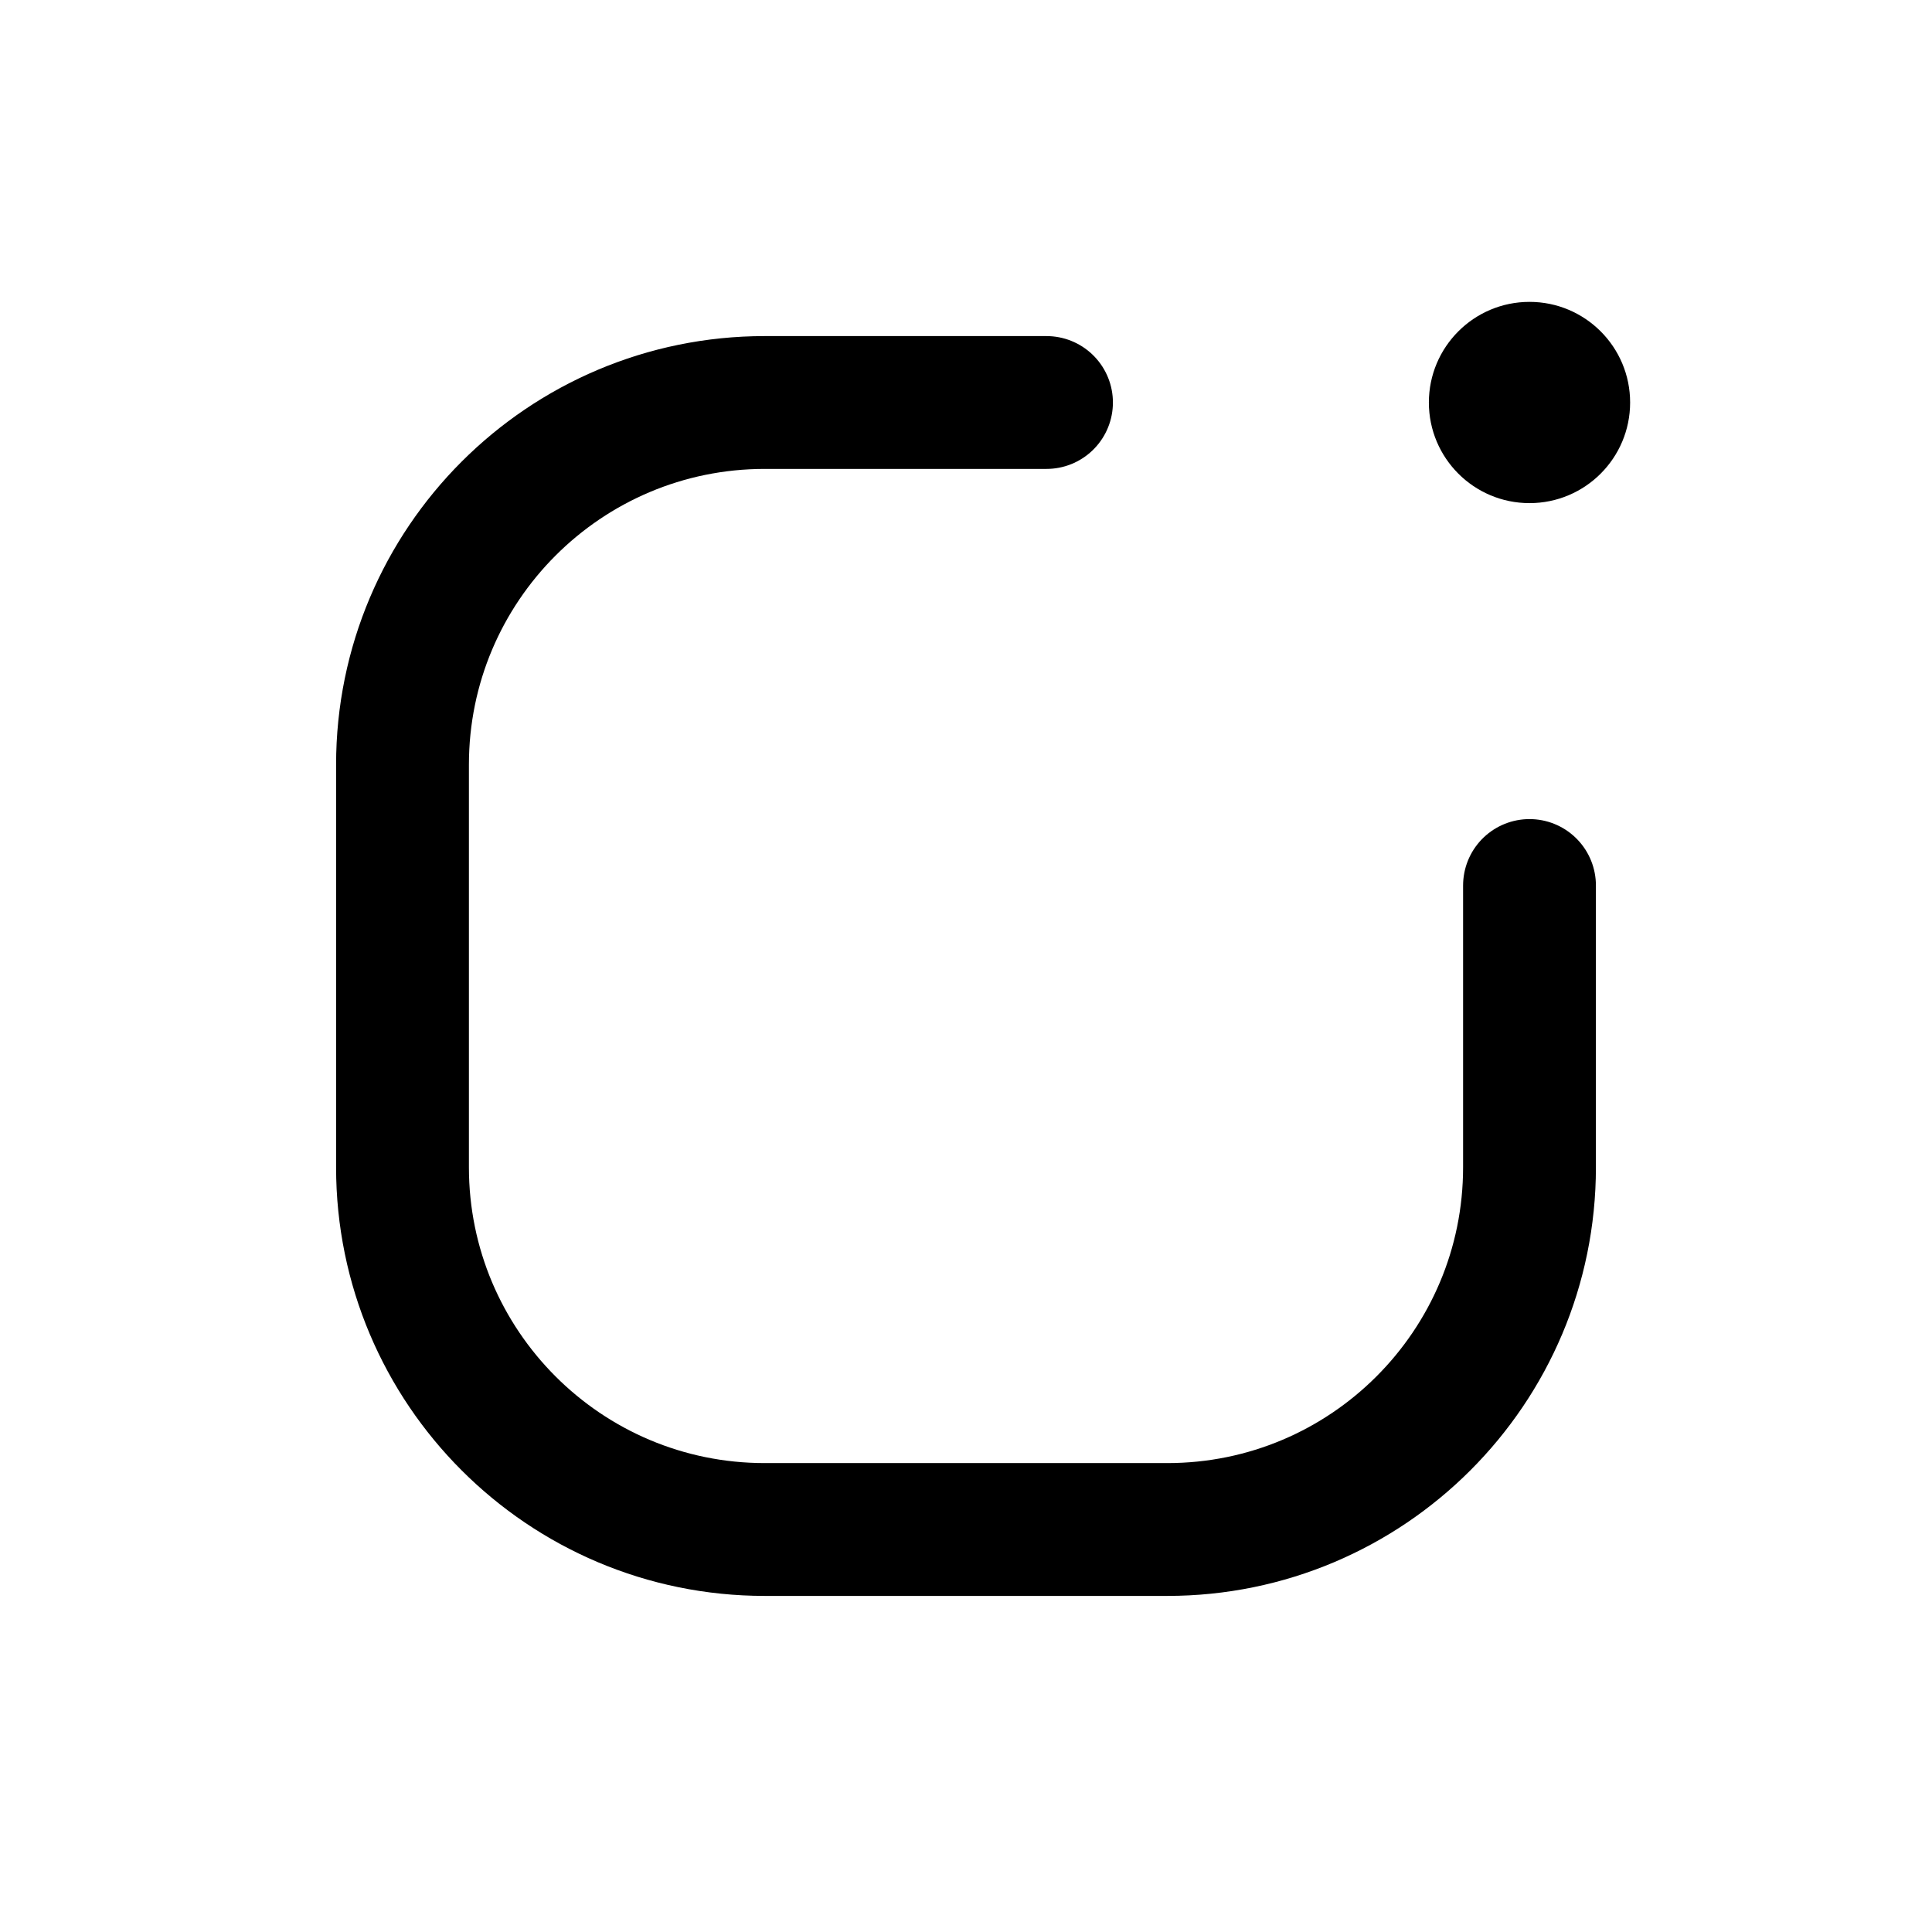
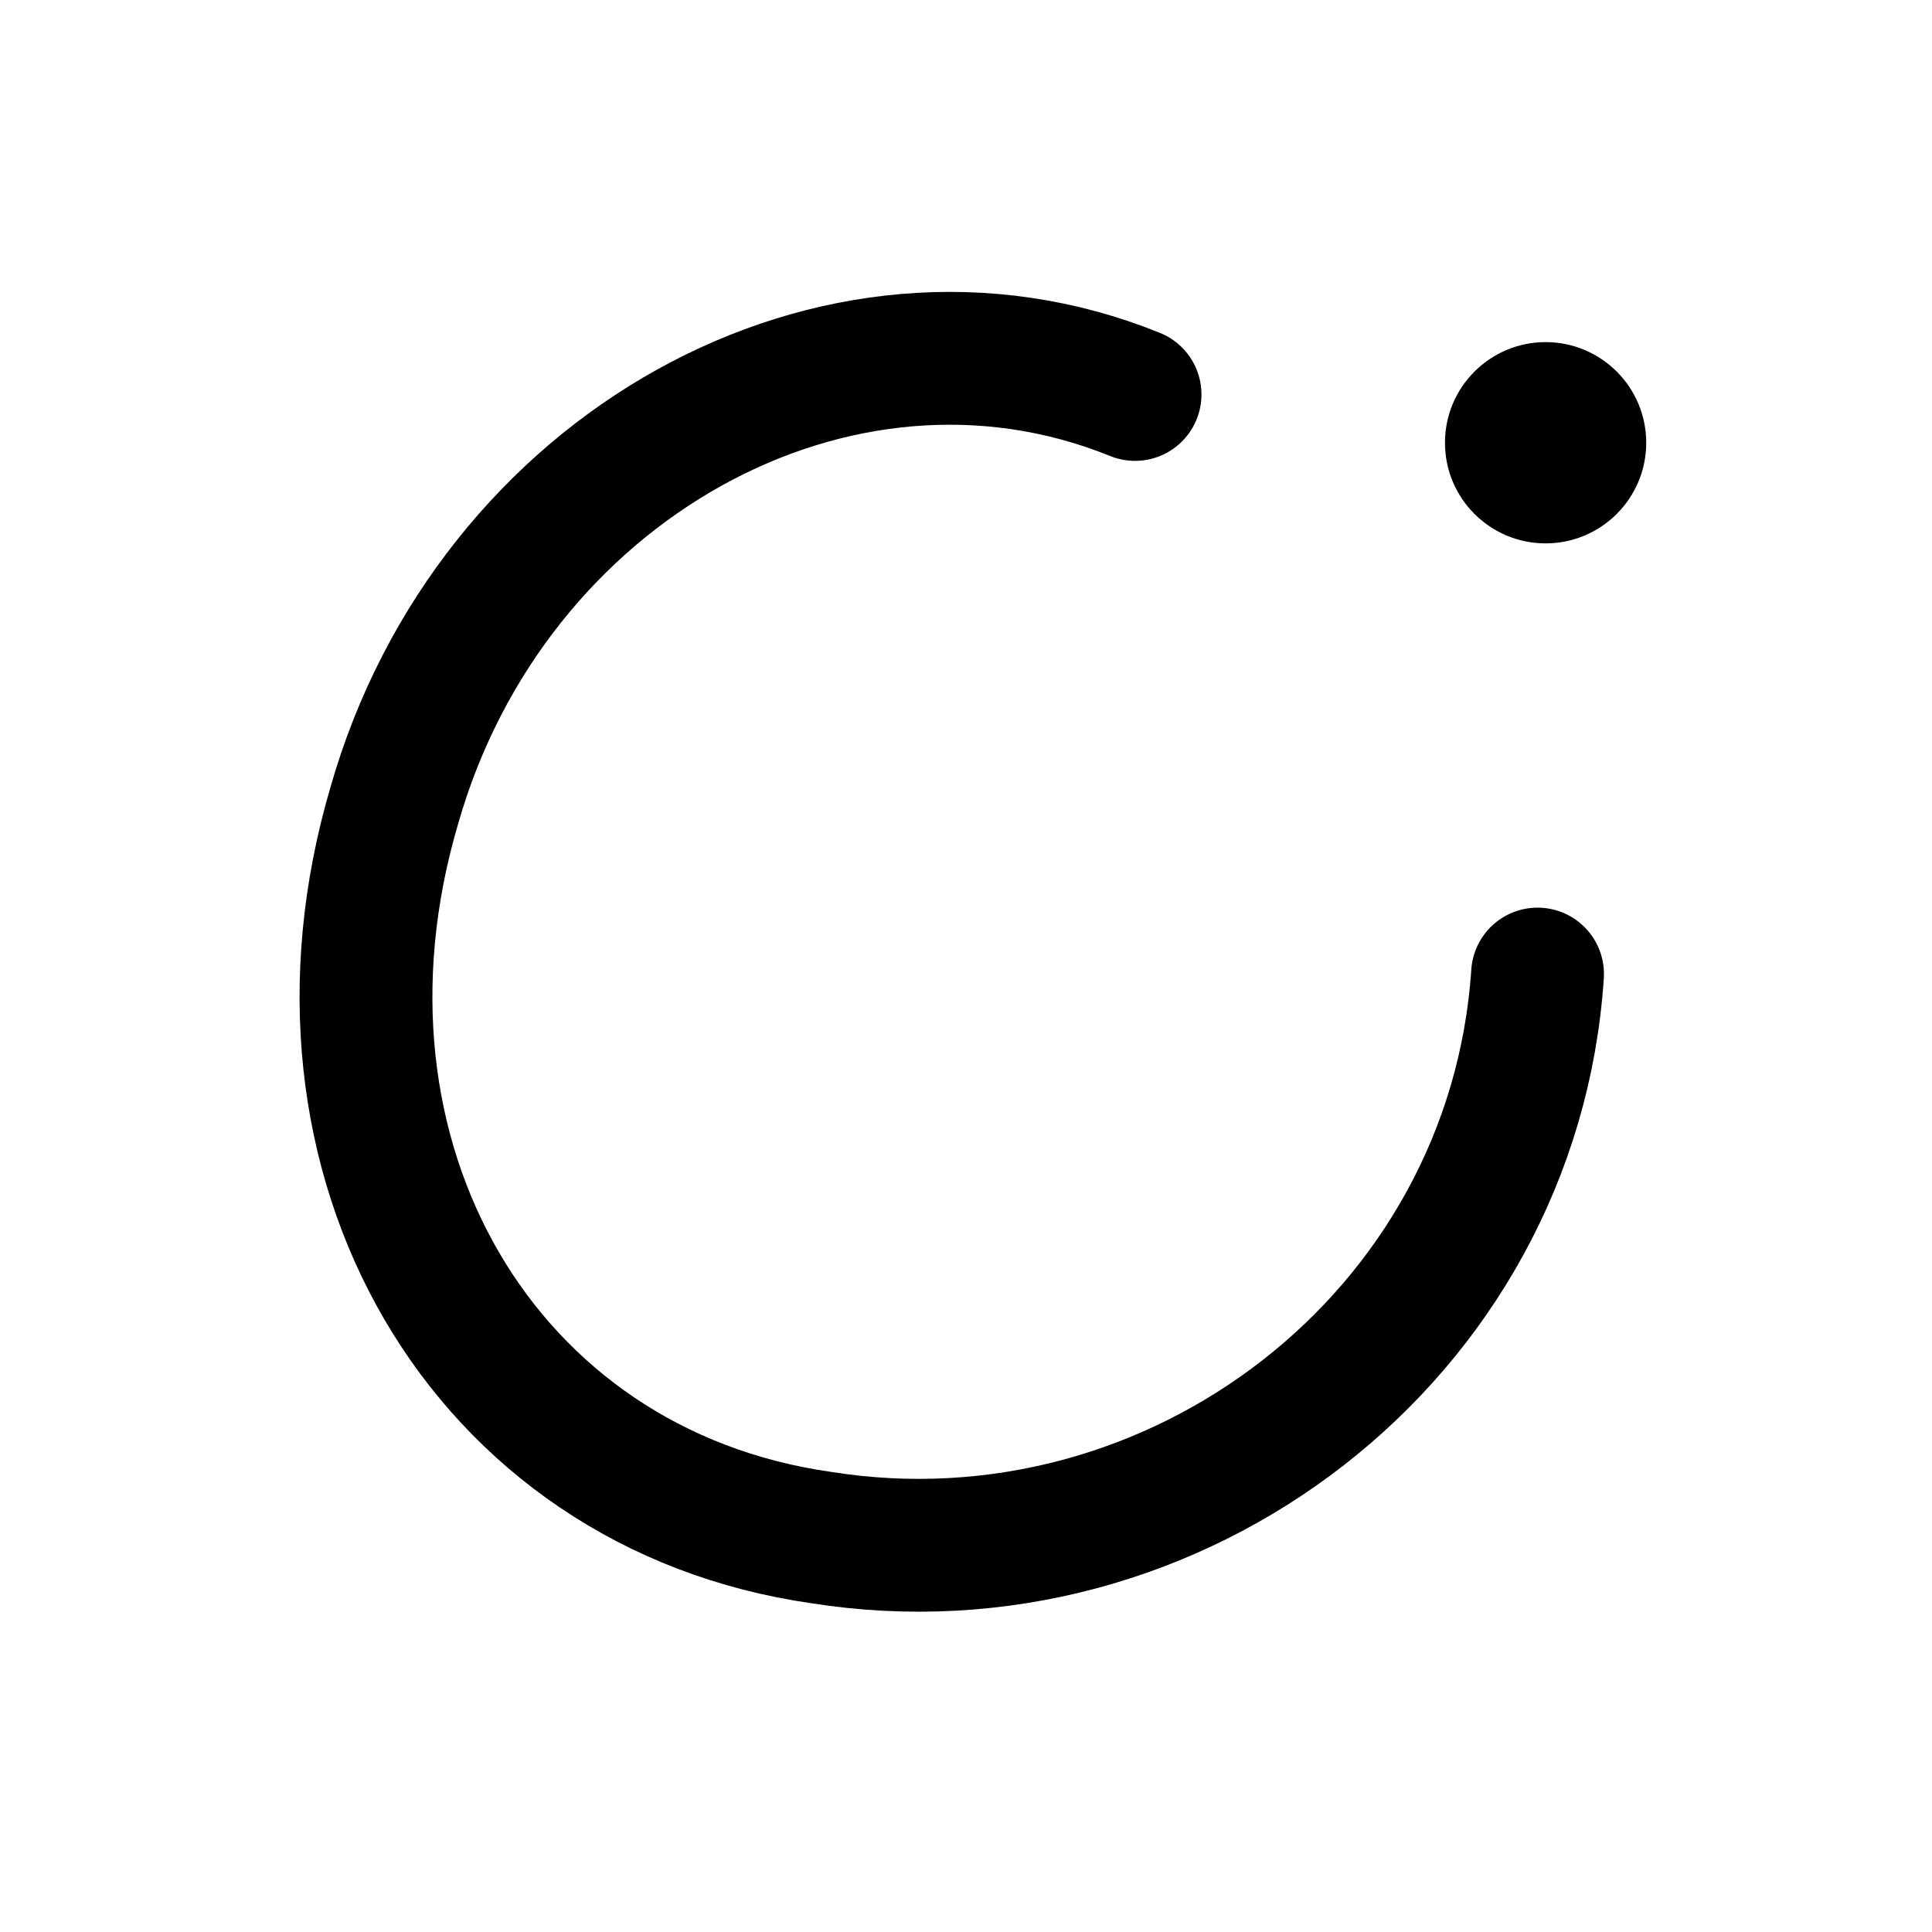
<svg xmlns="http://www.w3.org/2000/svg" viewBox="0 0 24 24" fill="none">
-   <path d="M13 5H9.5A4.5 4.5 0 0 0 5 9.5v5A4.5 4.5 0 0 0 9.5 19h5a4.5 4.5 0 0 0 4.5-4.5V11" stroke="black" stroke-width="1.65" stroke-linecap="round" stroke-linejoin="round" />
-   <circle cx="19" cy="5" r="1.25" fill="black" />
+   <path d="M14.1 4.9C10.4 3.4 6.1 5.8 4.9 10C3.6 14.4 6 18.5 10.2 19.1C14.6 19.8 18.8 16.6 19.1 12.1" stroke="black" stroke-width="1.65" stroke-linecap="round" stroke-linejoin="round" />
+   <circle cx="19.2" cy="5.5" r="1.25" fill="black" />
</svg>
